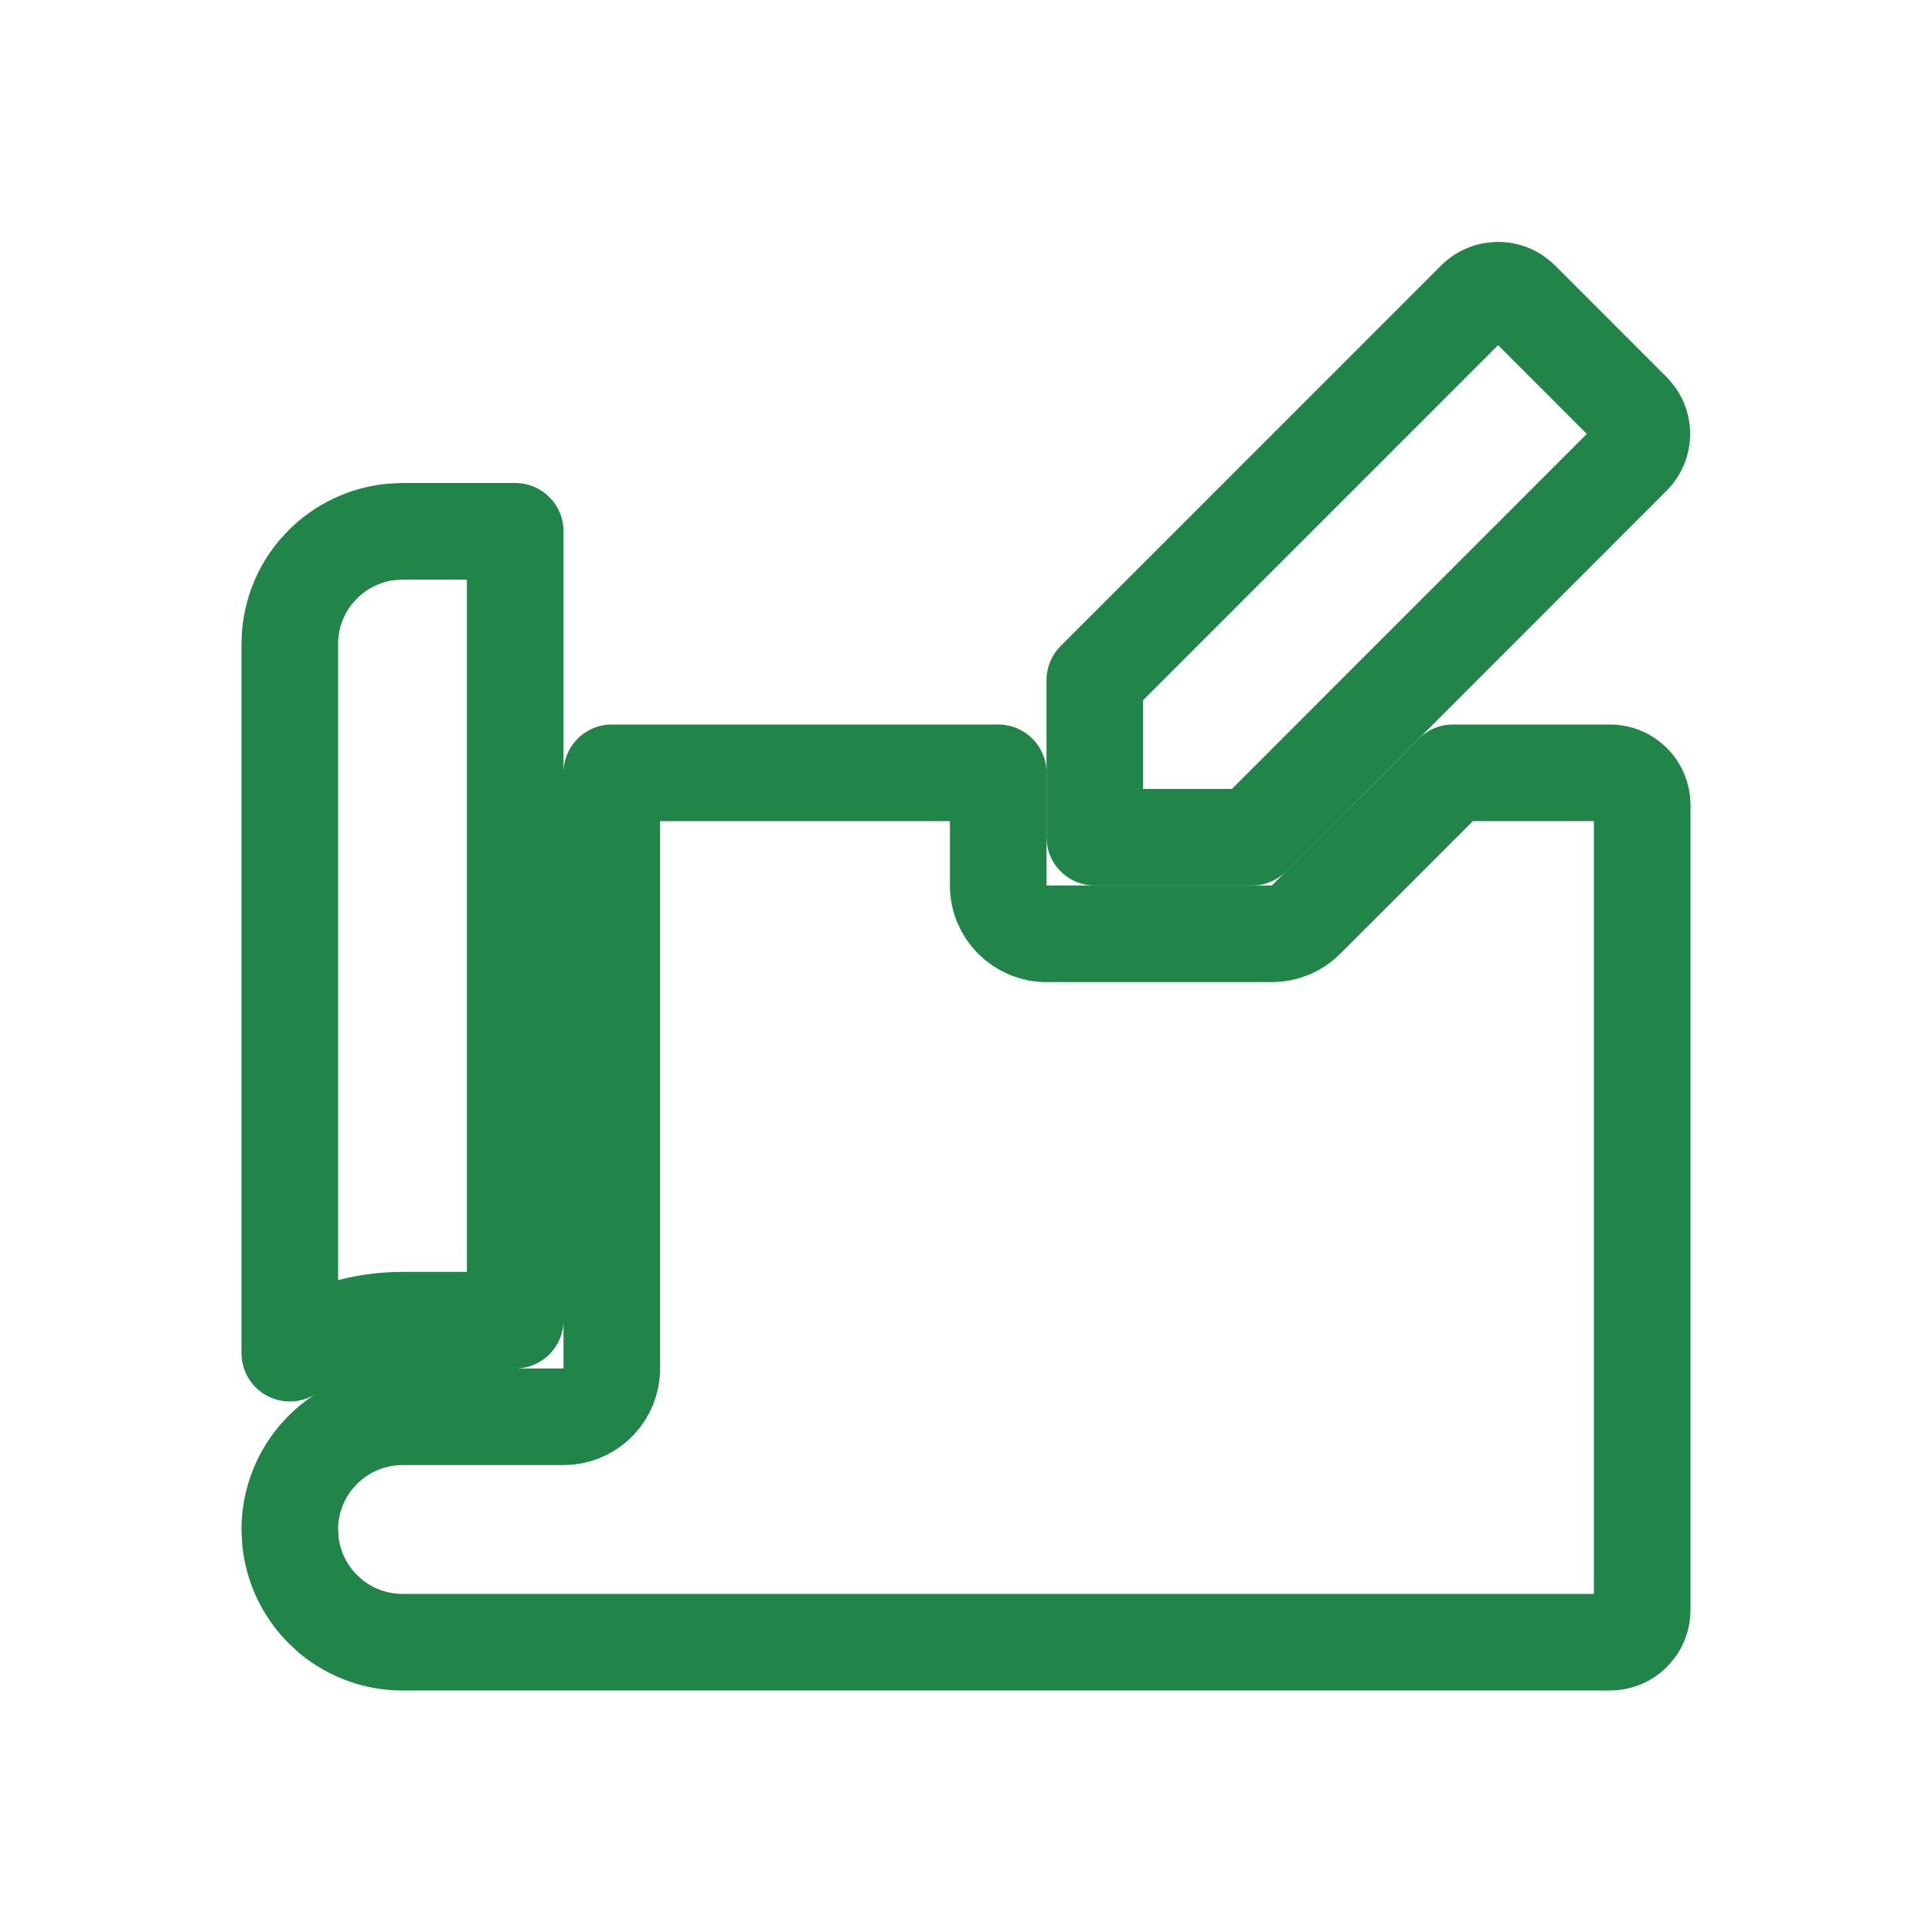
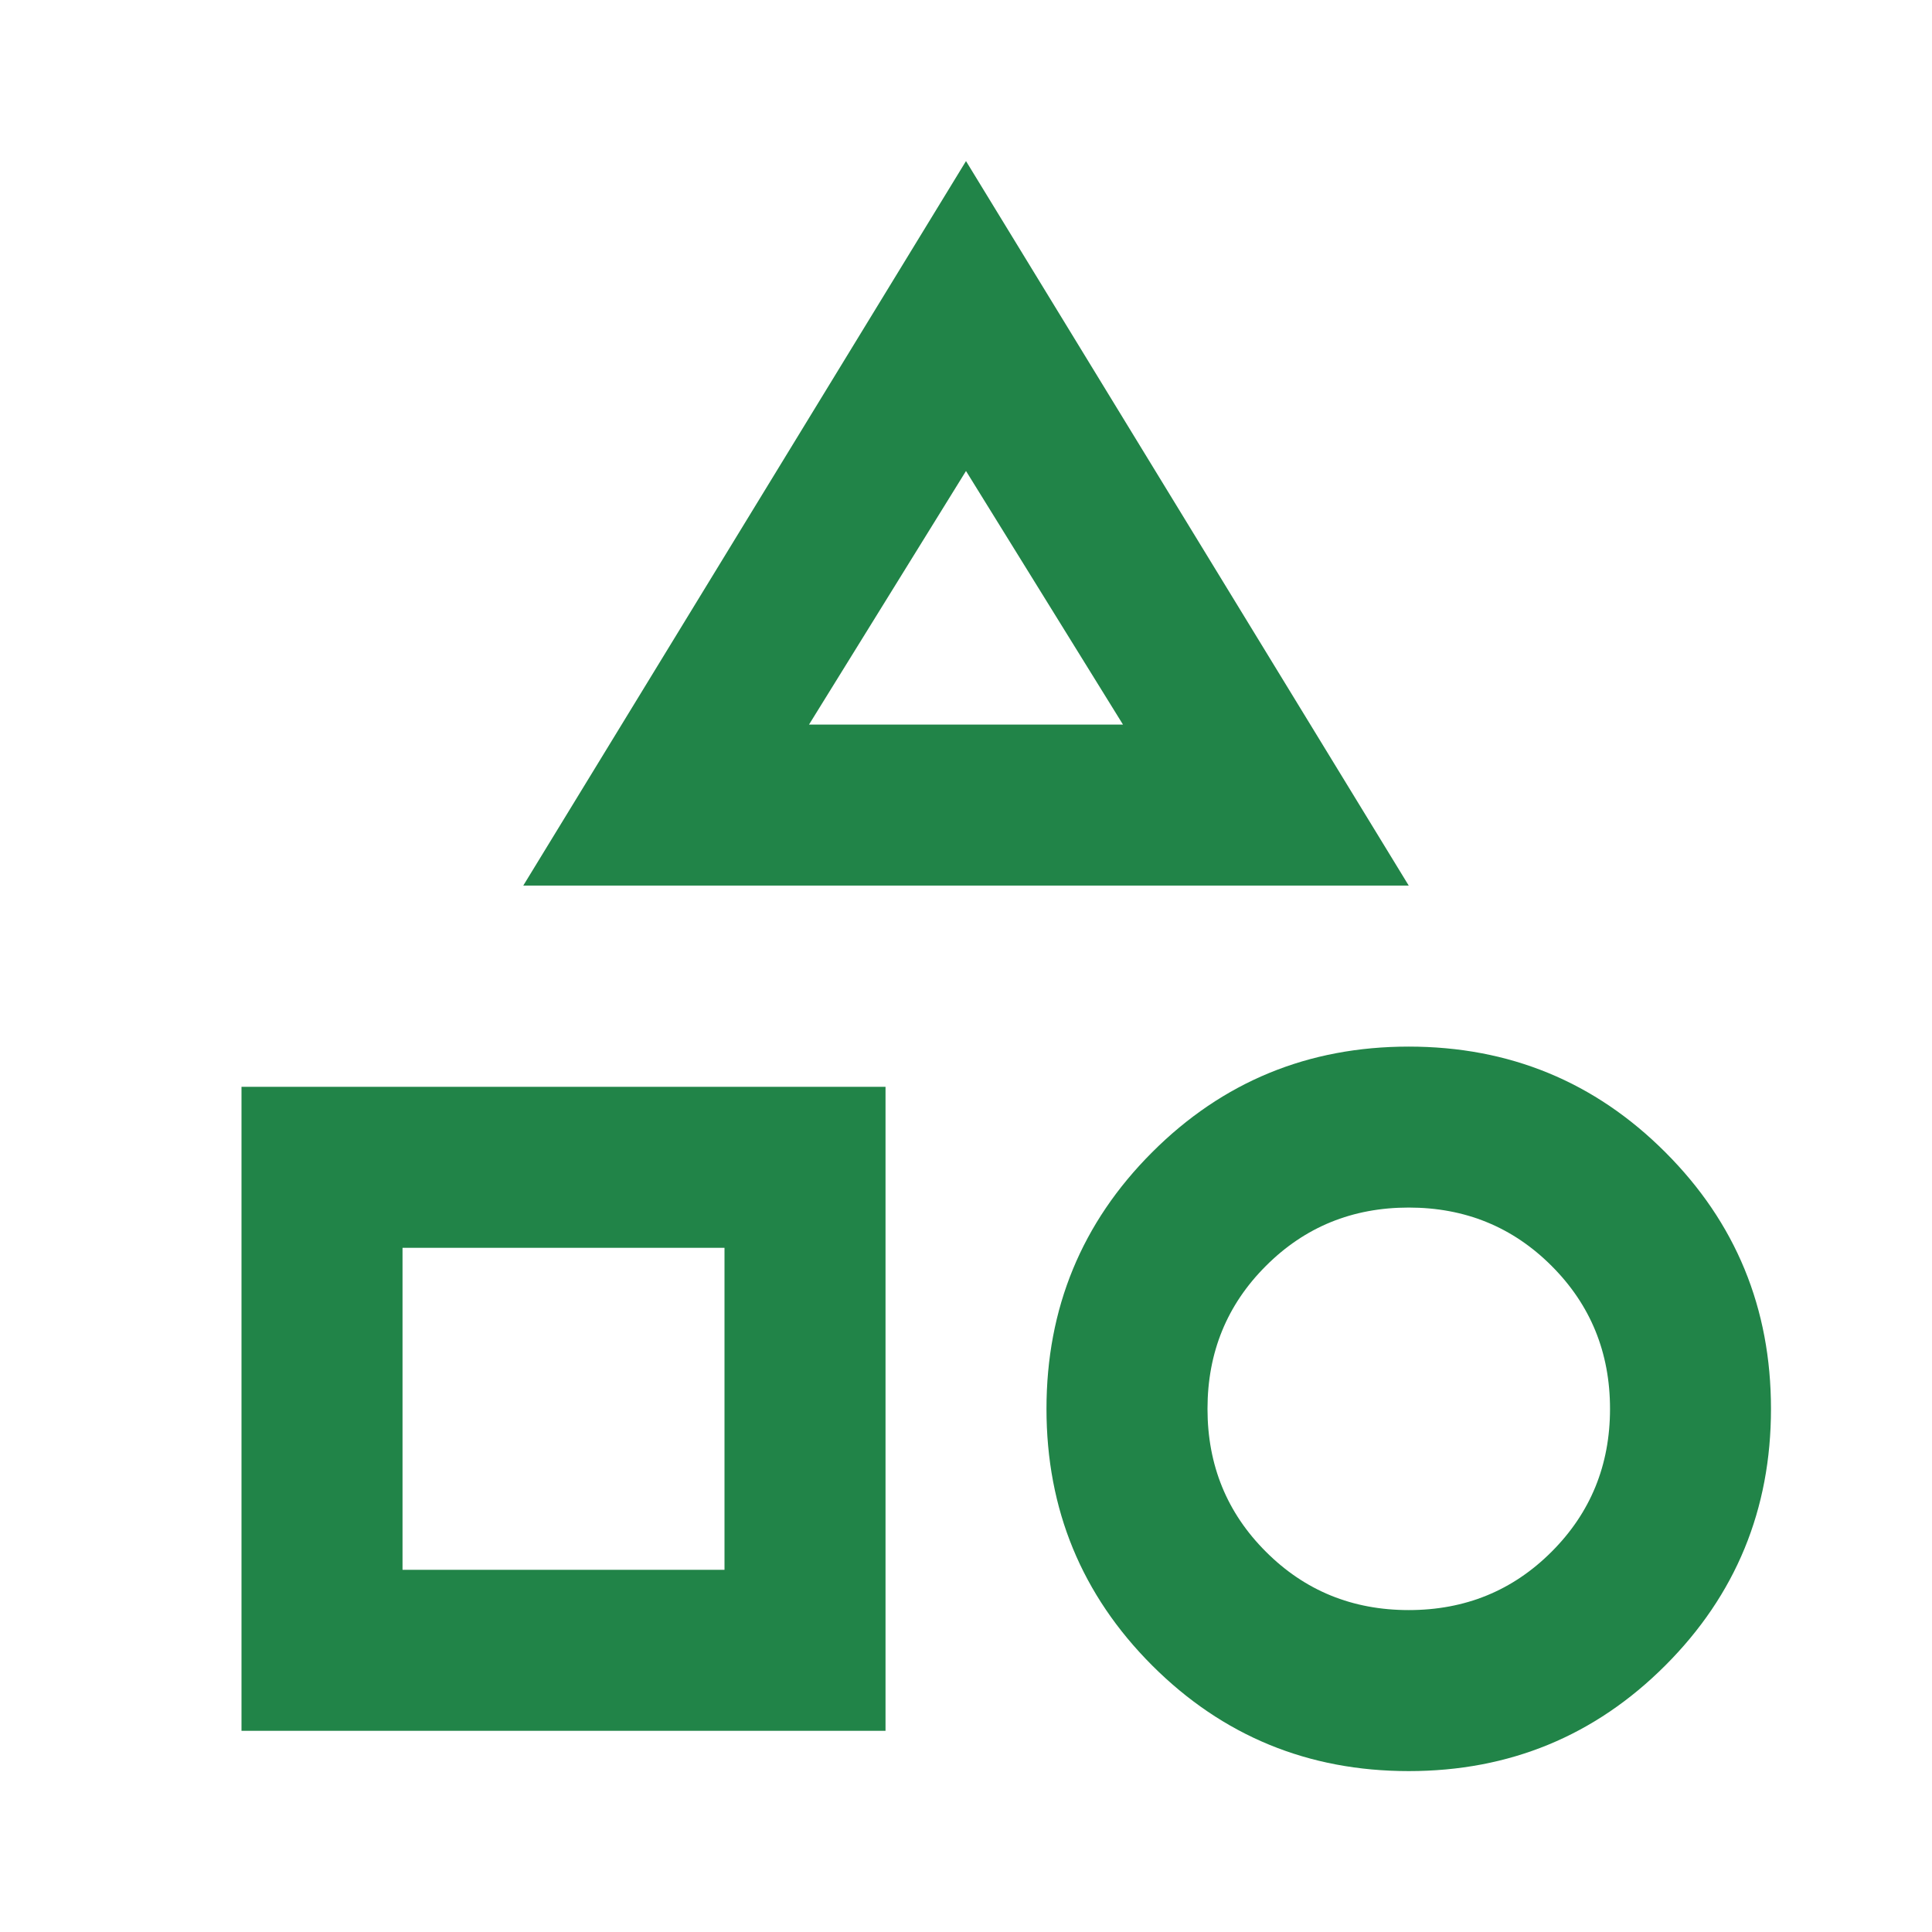
- <svg xmlns="http://www.w3.org/2000/svg" width="40" height="40" viewBox="0 0 40 40" fill="none">
-   <path d="M20.667 16V18.333C20.667 18.885 21.115 19.333 21.667 19.333H26.333C26.598 19.333 26.852 19.228 27.04 19.04L30.081 16H33.333C33.466 16 33.594 16.04 33.703 16.112L33.805 16.195C33.93 16.32 34 16.49 34 16.667V33.333C34 33.466 33.96 33.594 33.888 33.703L33.805 33.805C33.68 33.93 33.51 34 33.333 34H8.333C7.792 34 7.27 33.812 6.854 33.472L6.684 33.316C6.301 32.934 6.065 32.431 6.012 31.898L6 31.667C6 31.125 6.188 30.603 6.528 30.188L6.684 30.017C7.121 29.579 7.714 29.333 8.333 29.333H11.667C12.185 29.333 12.61 28.94 12.661 28.436L12.667 28.333V16H20.667ZM8.333 11H10.667V27.333H8.333C7.5 27.333 6.691 27.574 6 28.016V13.333C6 12.792 6.188 12.27 6.528 11.854L6.684 11.684C7.066 11.301 7.568 11.065 8.103 11.012L8.333 11Z" stroke="#218448" stroke-width="2" stroke-linecap="round" stroke-linejoin="round" />
-   <path d="M31.016 6.008C31.147 6.008 31.275 6.046 31.383 6.117L31.483 6.198L33.802 8.518L33.883 8.618C33.954 8.726 33.993 8.853 33.993 8.984C33.993 9.157 33.925 9.322 33.805 9.446L25.92 17.334H22.667V14.082L30.55 6.198C30.644 6.107 30.761 6.045 30.887 6.021L31.016 6.008Z" stroke="#218448" stroke-width="2" stroke-linecap="round" stroke-linejoin="round" />
+ <svg xmlns="http://www.w3.org/2000/svg" width="32" height="32" viewBox="0 0 32 32" fill="none">
+   <path d="M8.667 14.668L16 2.668L23.333 14.668H8.667ZM23.333 29.335C21.667 29.335 20.25 28.751 19.083 27.585C17.917 26.418 17.333 25.001 17.333 23.335C17.333 21.668 17.917 20.251 19.083 19.085C20.25 17.918 21.667 17.335 23.333 17.335C25 17.335 26.417 17.918 27.583 19.085C28.75 20.251 29.333 21.668 29.333 23.335C29.333 25.001 28.75 26.418 27.583 27.585C26.417 28.751 25 29.335 23.333 29.335ZM4 28.668V18.001H14.667V28.668H4ZM23.333 26.668C24.267 26.668 25.056 26.346 25.7 25.701C26.344 25.057 26.667 24.268 26.667 23.335C26.667 22.401 26.344 21.612 25.7 20.968C25.056 20.323 24.267 20.001 23.333 20.001C22.4 20.001 21.611 20.323 20.967 20.968C20.322 21.612 20 22.401 20 23.335C20 24.268 20.322 25.057 20.967 25.701C21.611 26.346 22.4 26.668 23.333 26.668ZM6.667 26.001H12V20.668H6.667V26.001ZM13.4 12.001H18.6L16 7.801L13.4 12.001Z" fill="#218448" />
</svg>
